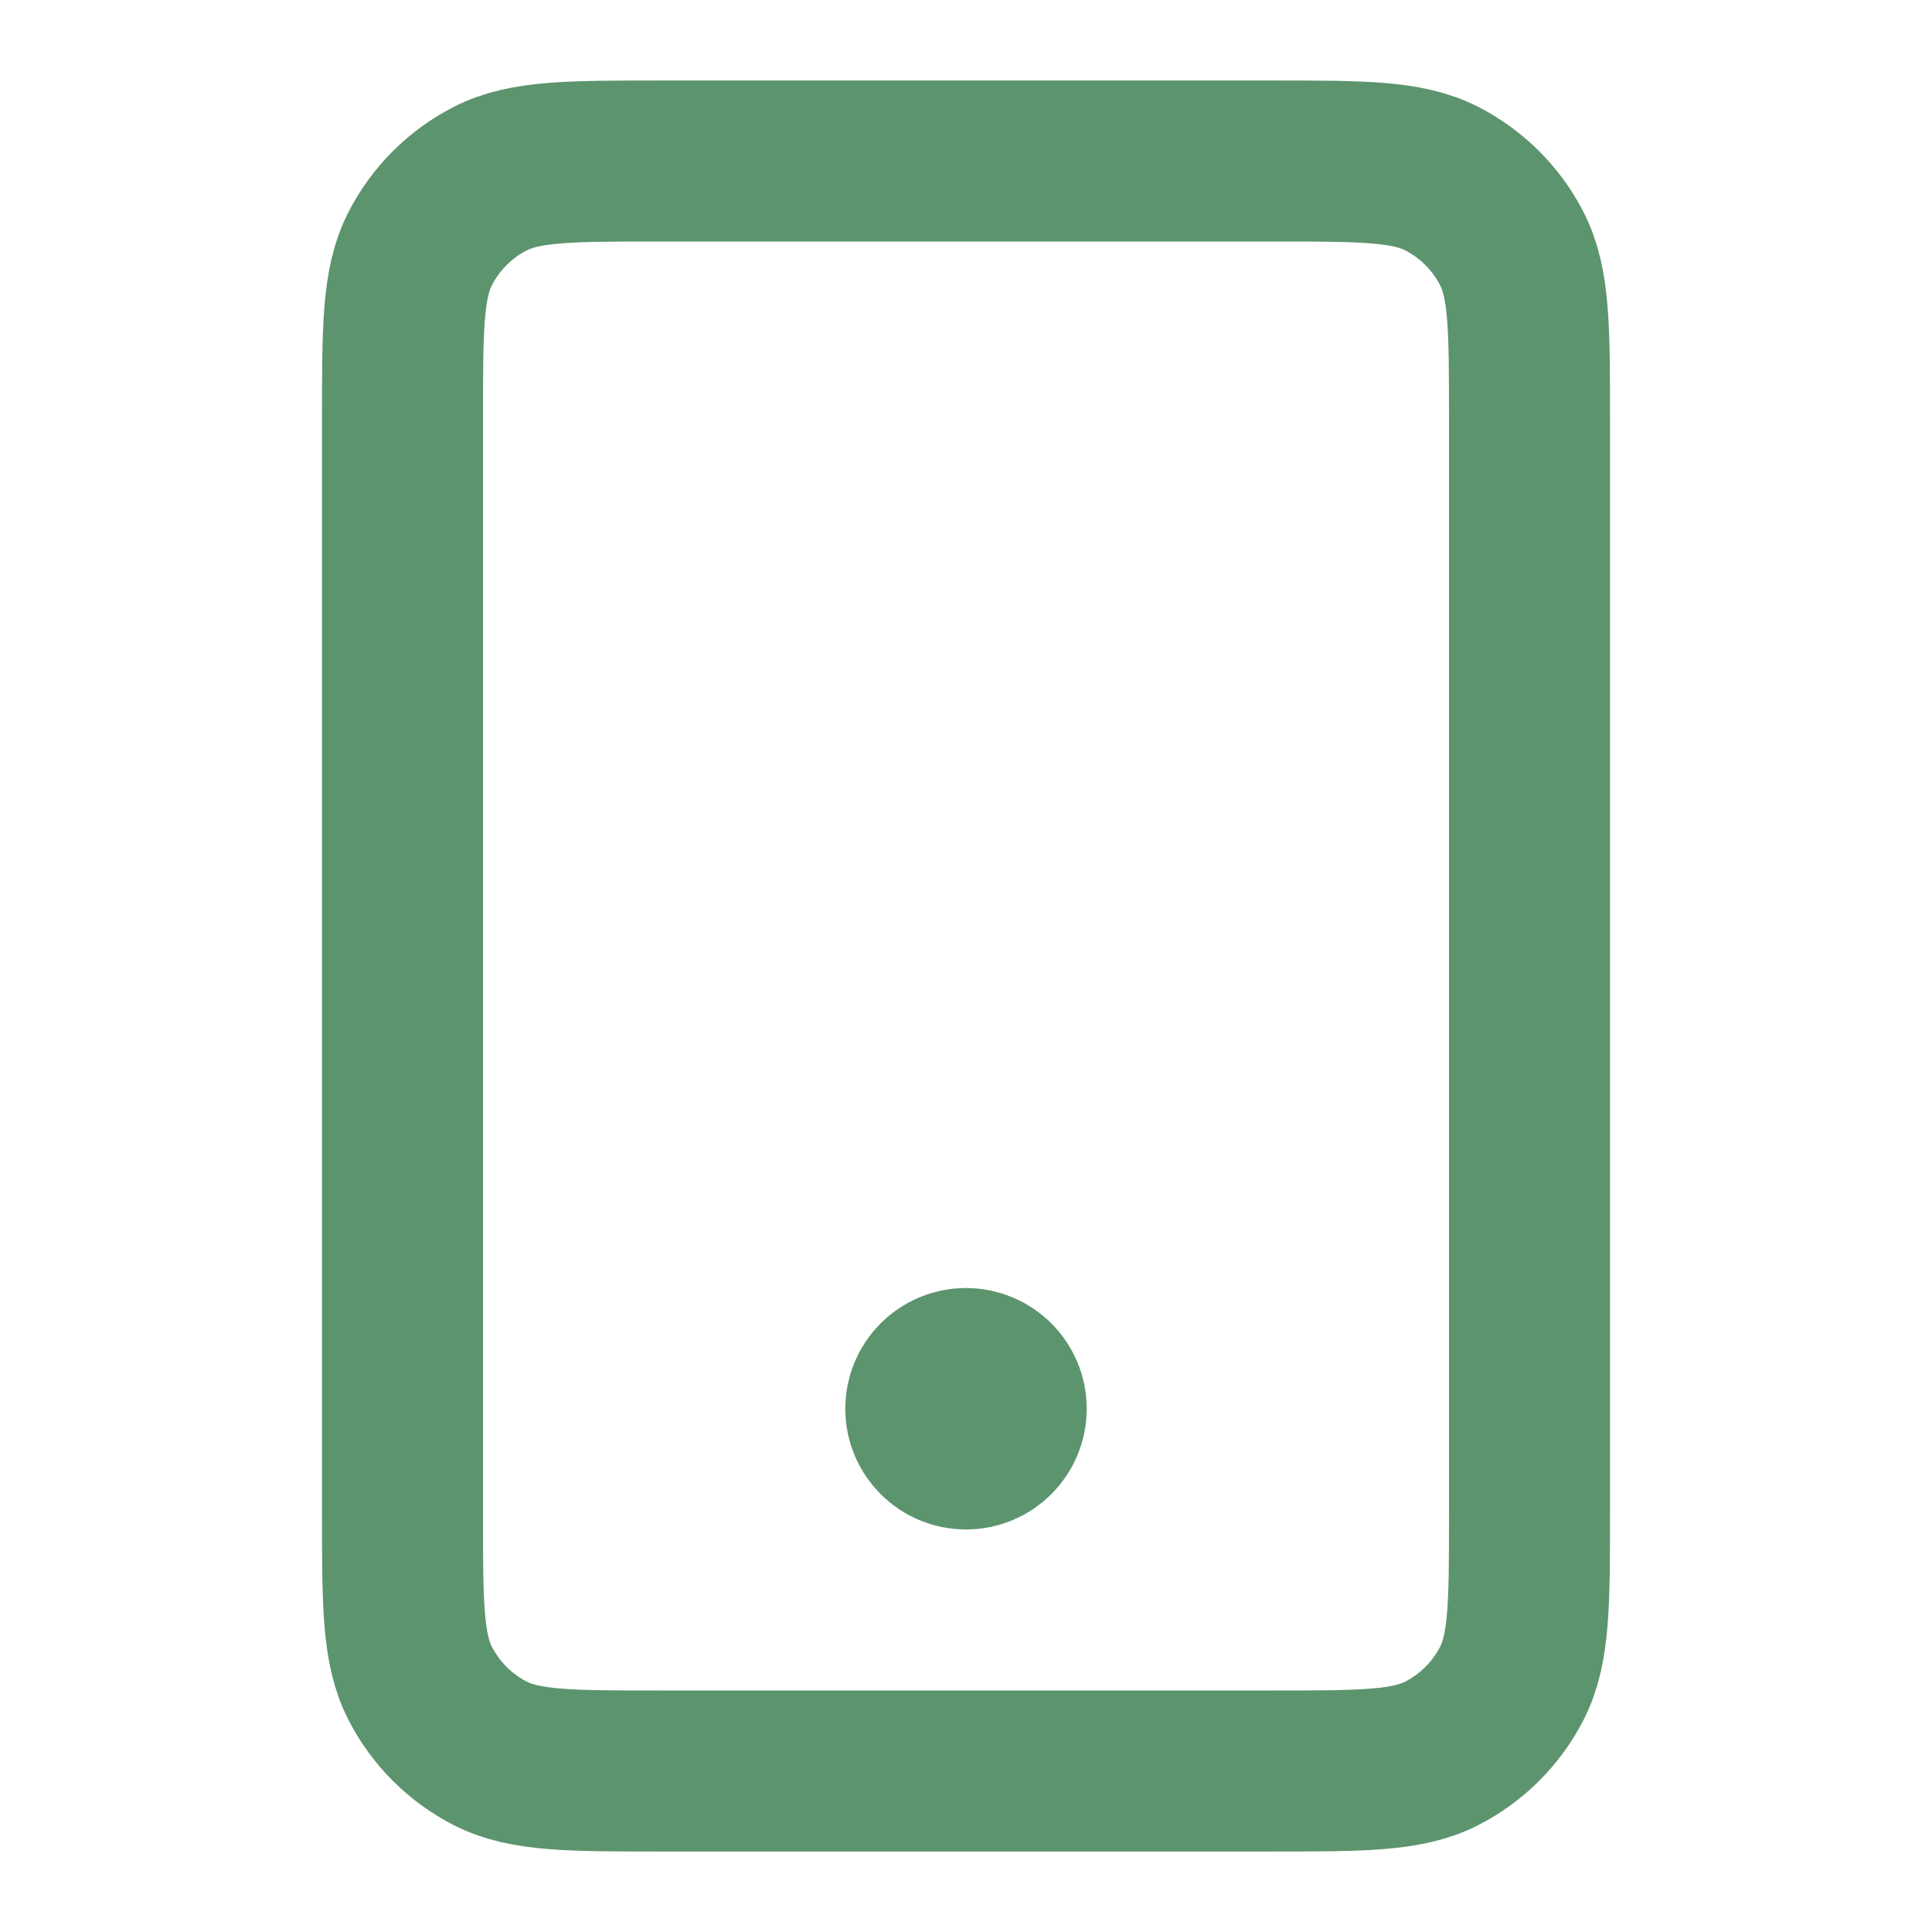
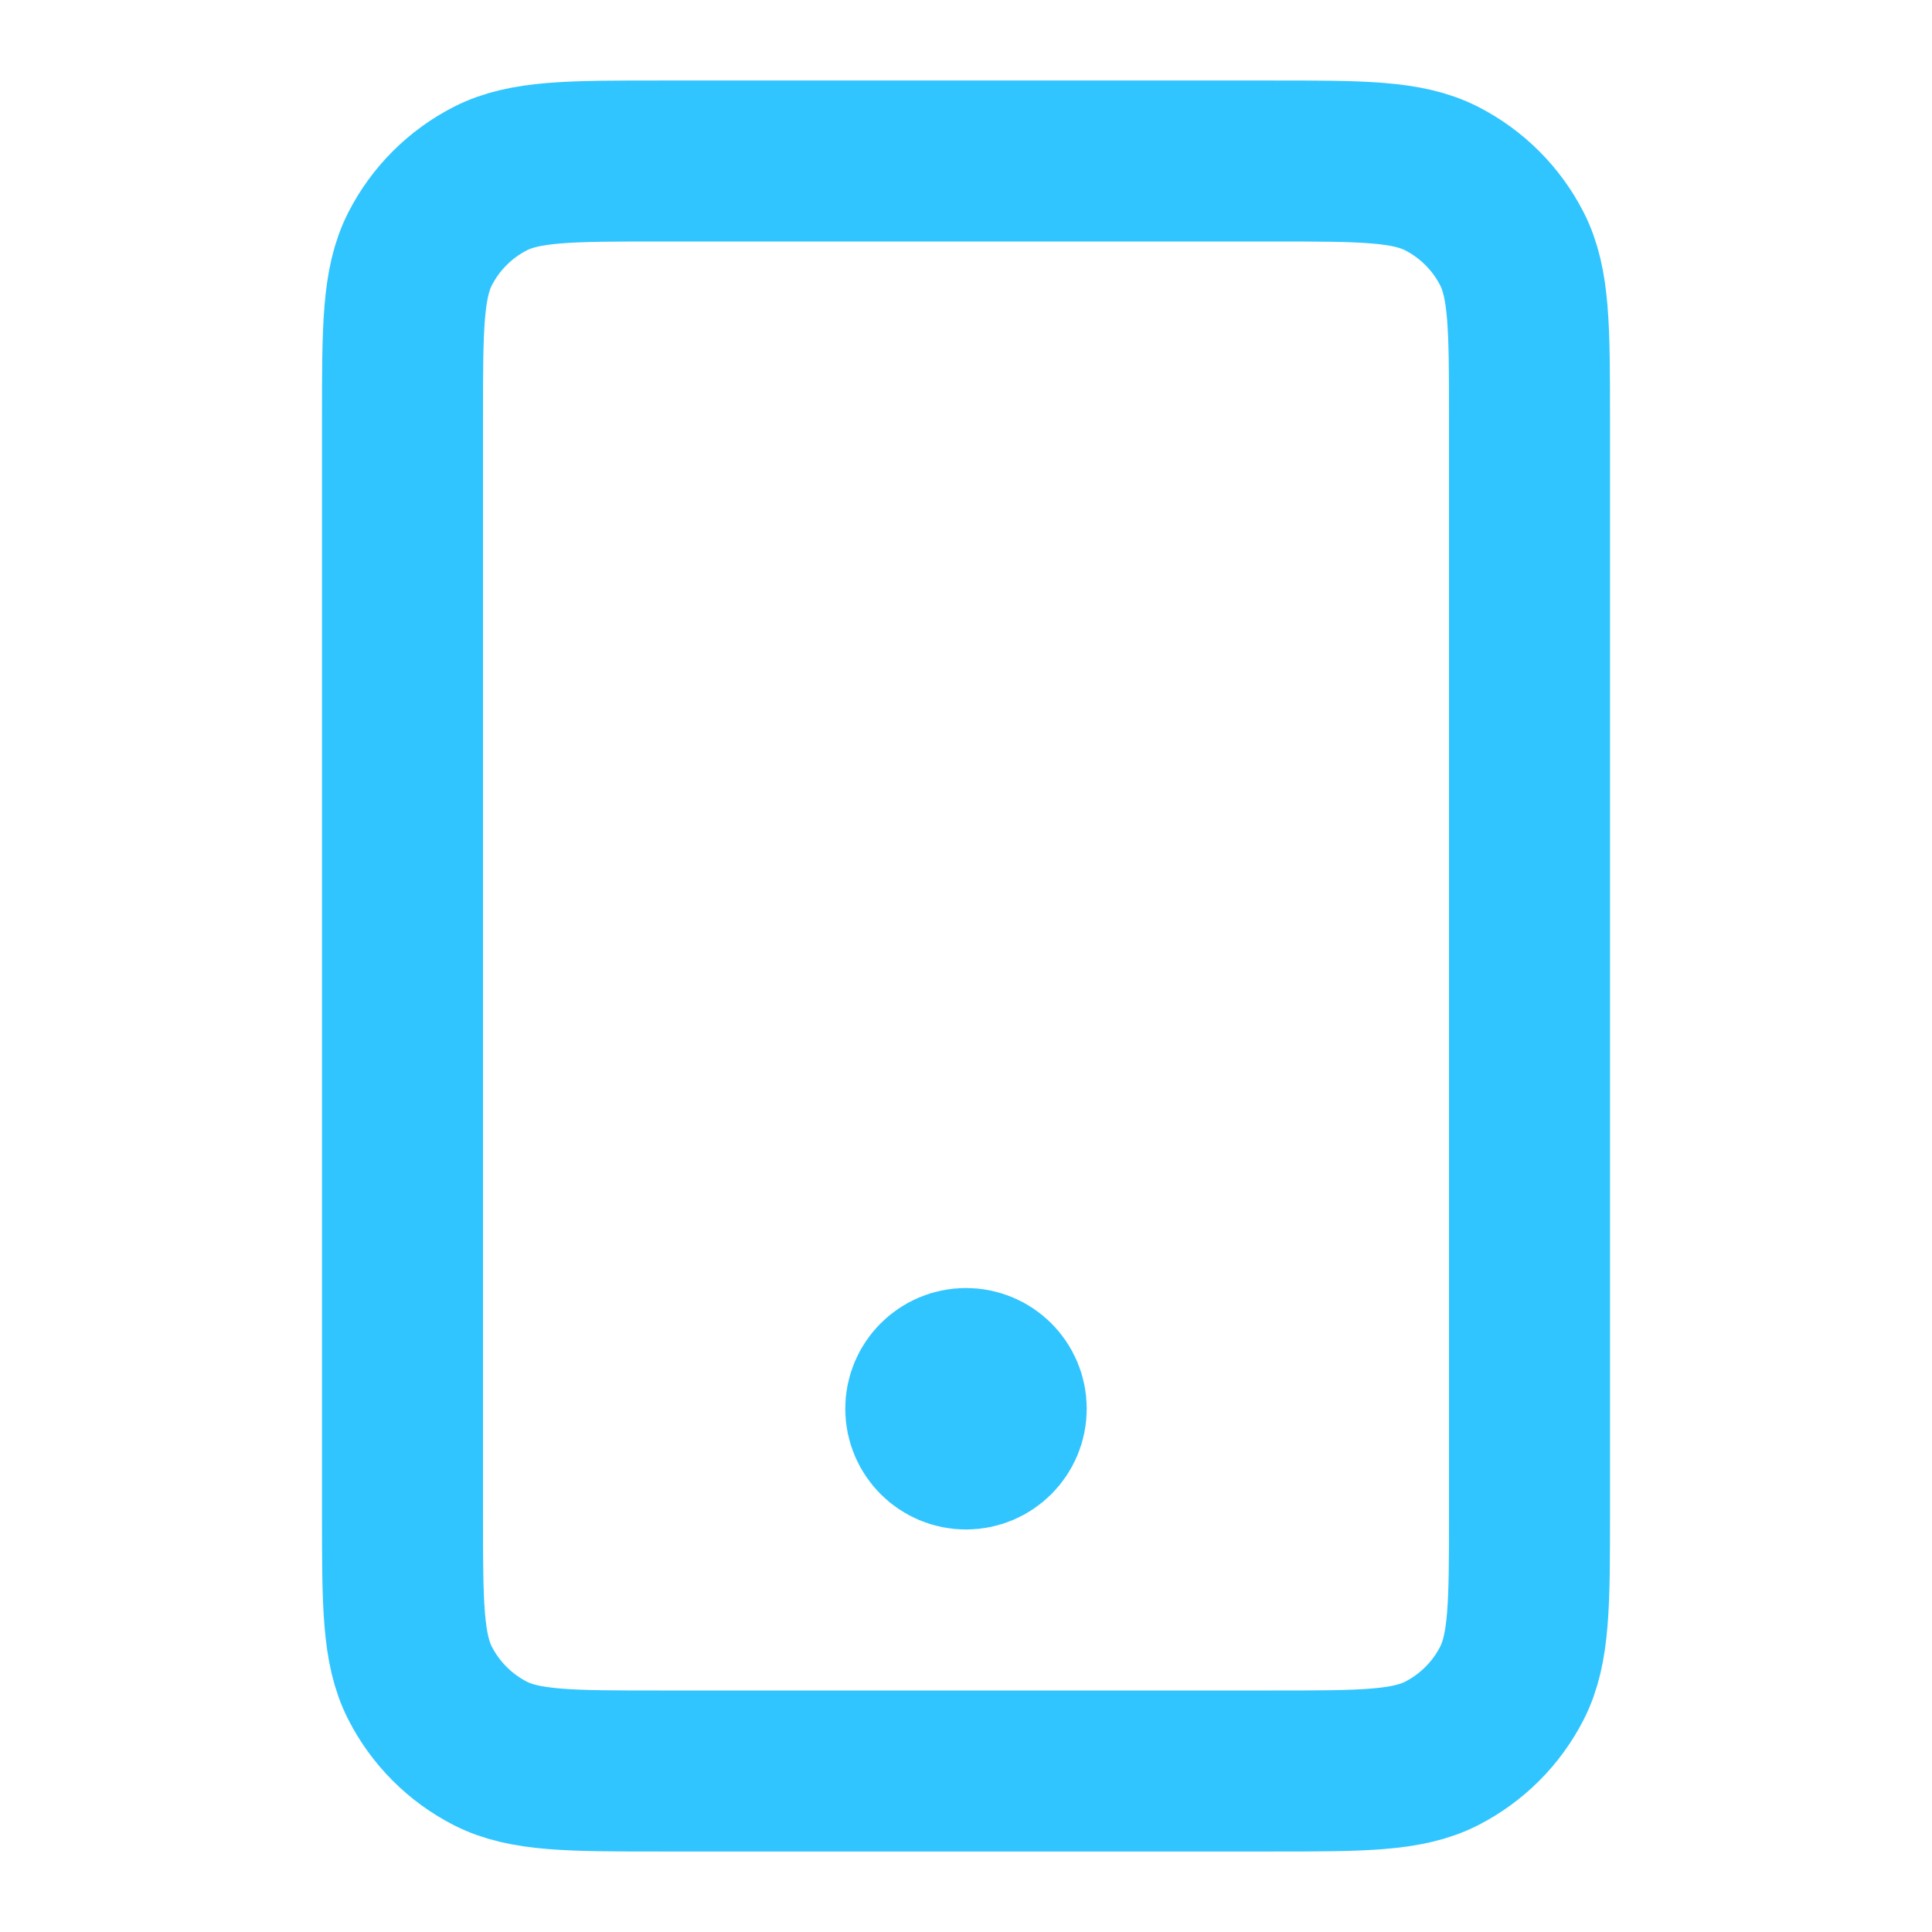
<svg xmlns="http://www.w3.org/2000/svg" width="800px" height="800px" viewBox="0 0 24 24" fill="none">
  <g id="SVGRepo_bgCarrier" stroke-width="0" />
  <g id="SVGRepo_tracerCarrier" stroke-linecap="round" stroke-linejoin="round" />
  <g id="SVGRepo_iconCarrier">
-     <path d="M12 17.5H12.01M8.2 22H15.8C16.92 22 17.48 22 17.908 21.782C18.284 21.59 18.59 21.284 18.782 20.908C19 20.48 19 19.92 19 18.8V5.2C19 4.08 19 3.52 18.782 3.092C18.59 2.716 18.284 2.41 17.908 2.218C17.48 2 16.92 2 15.8 2H8.2C7.08 2 6.52 2 6.092 2.218C5.716 2.41 5.41 2.716 5.218 3.092C5 3.52 5 4.08 5 5.2V18.8C5 19.92 5 20.48 5.218 20.908C5.41 21.284 5.716 21.59 6.092 21.782C6.52 22 7.08 22 8.2 22ZM12.5 17.5C12.5 17.776 12.276 18 12 18C11.724 18 11.5 17.776 11.5 17.5C11.5 17.224 11.724 17 12 17C12.276 17 12.5 17.224 12.5 17.5Z" stroke="#5C946E" stroke-width="2" stroke-linecap="round" stroke-linejoin="round" />
+     <path d="M12 17.5H12.01M8.2 22H15.8C16.92 22 17.48 22 17.908 21.782C18.284 21.59 18.59 21.284 18.782 20.908C19 20.48 19 19.92 19 18.8V5.2C19 4.08 19 3.52 18.782 3.092C18.59 2.716 18.284 2.41 17.908 2.218C17.48 2 16.92 2 15.8 2H8.2C7.08 2 6.52 2 6.092 2.218C5.716 2.41 5.41 2.716 5.218 3.092C5 3.52 5 4.08 5 5.2V18.8C5 19.92 5 20.48 5.218 20.908C5.41 21.284 5.716 21.59 6.092 21.782C6.52 22 7.08 22 8.2 22ZM12.5 17.5C12.5 17.776 12.276 18 12 18C11.724 18 11.5 17.776 11.5 17.5C11.5 17.224 11.724 17 12 17C12.276 17 12.5 17.224 12.5 17.5Z" stroke="#30C5FF" stroke-width="2" stroke-linecap="round" stroke-linejoin="round" />
  </g>
</svg>
